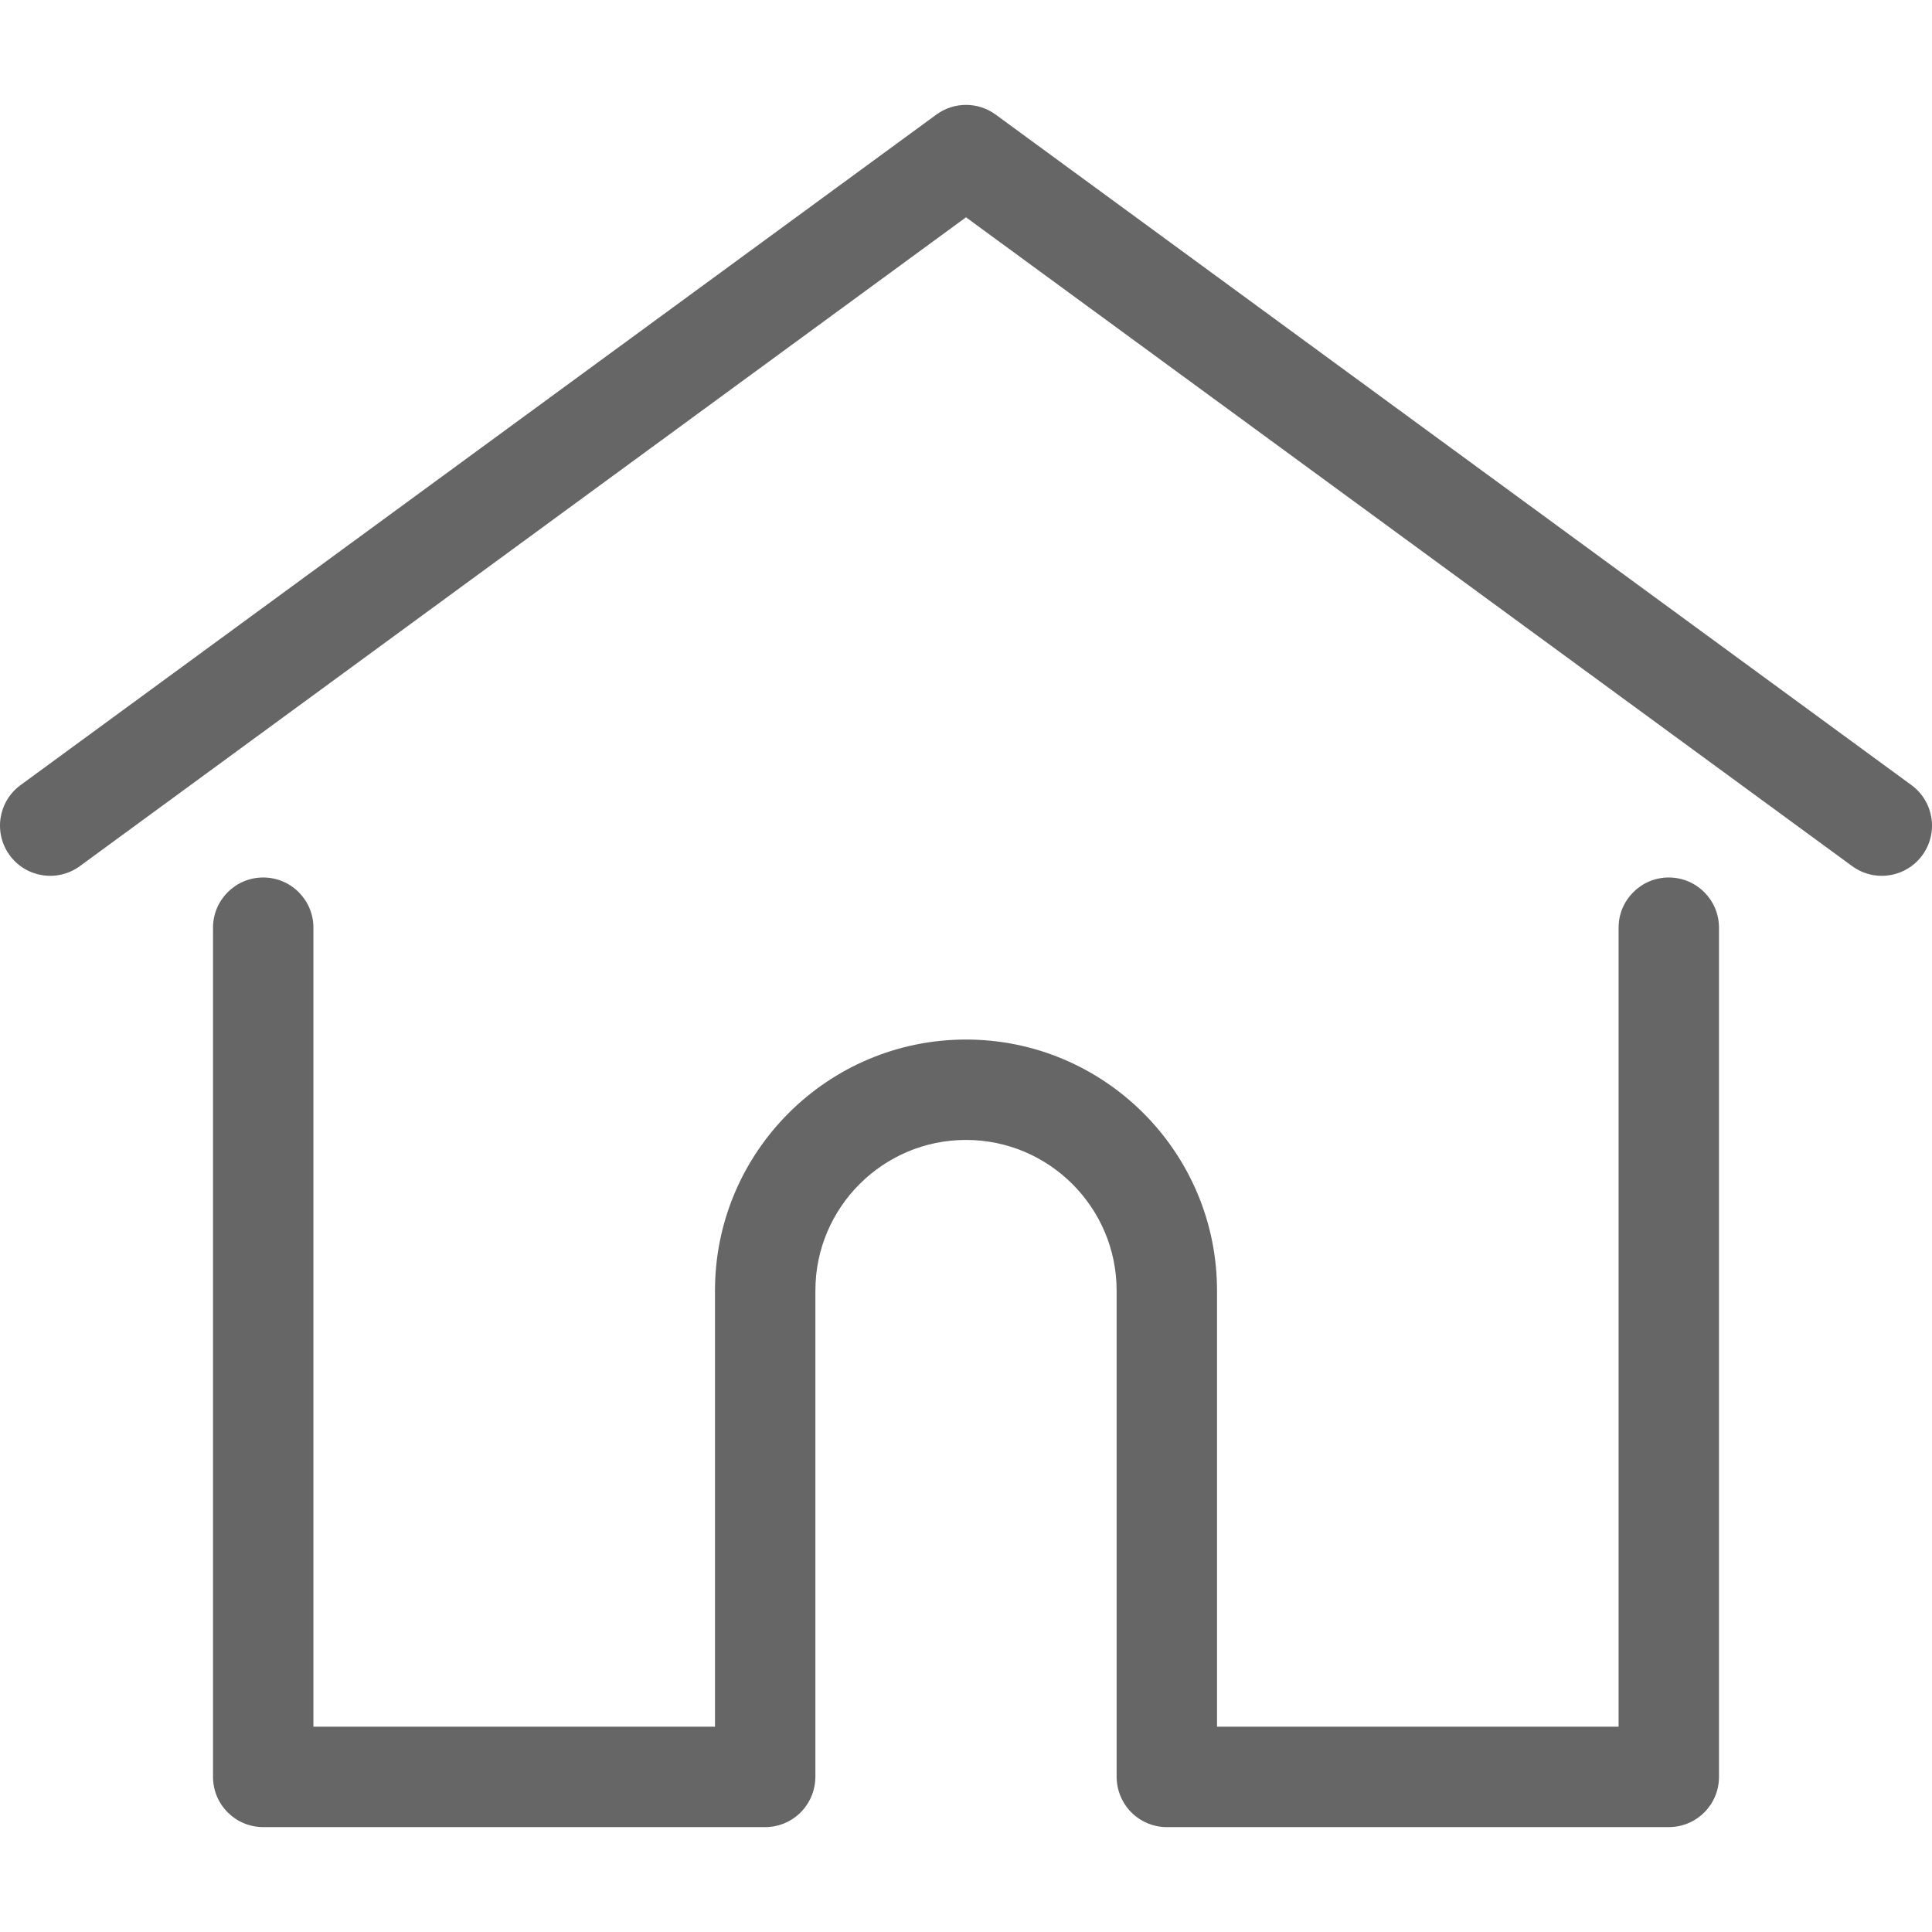
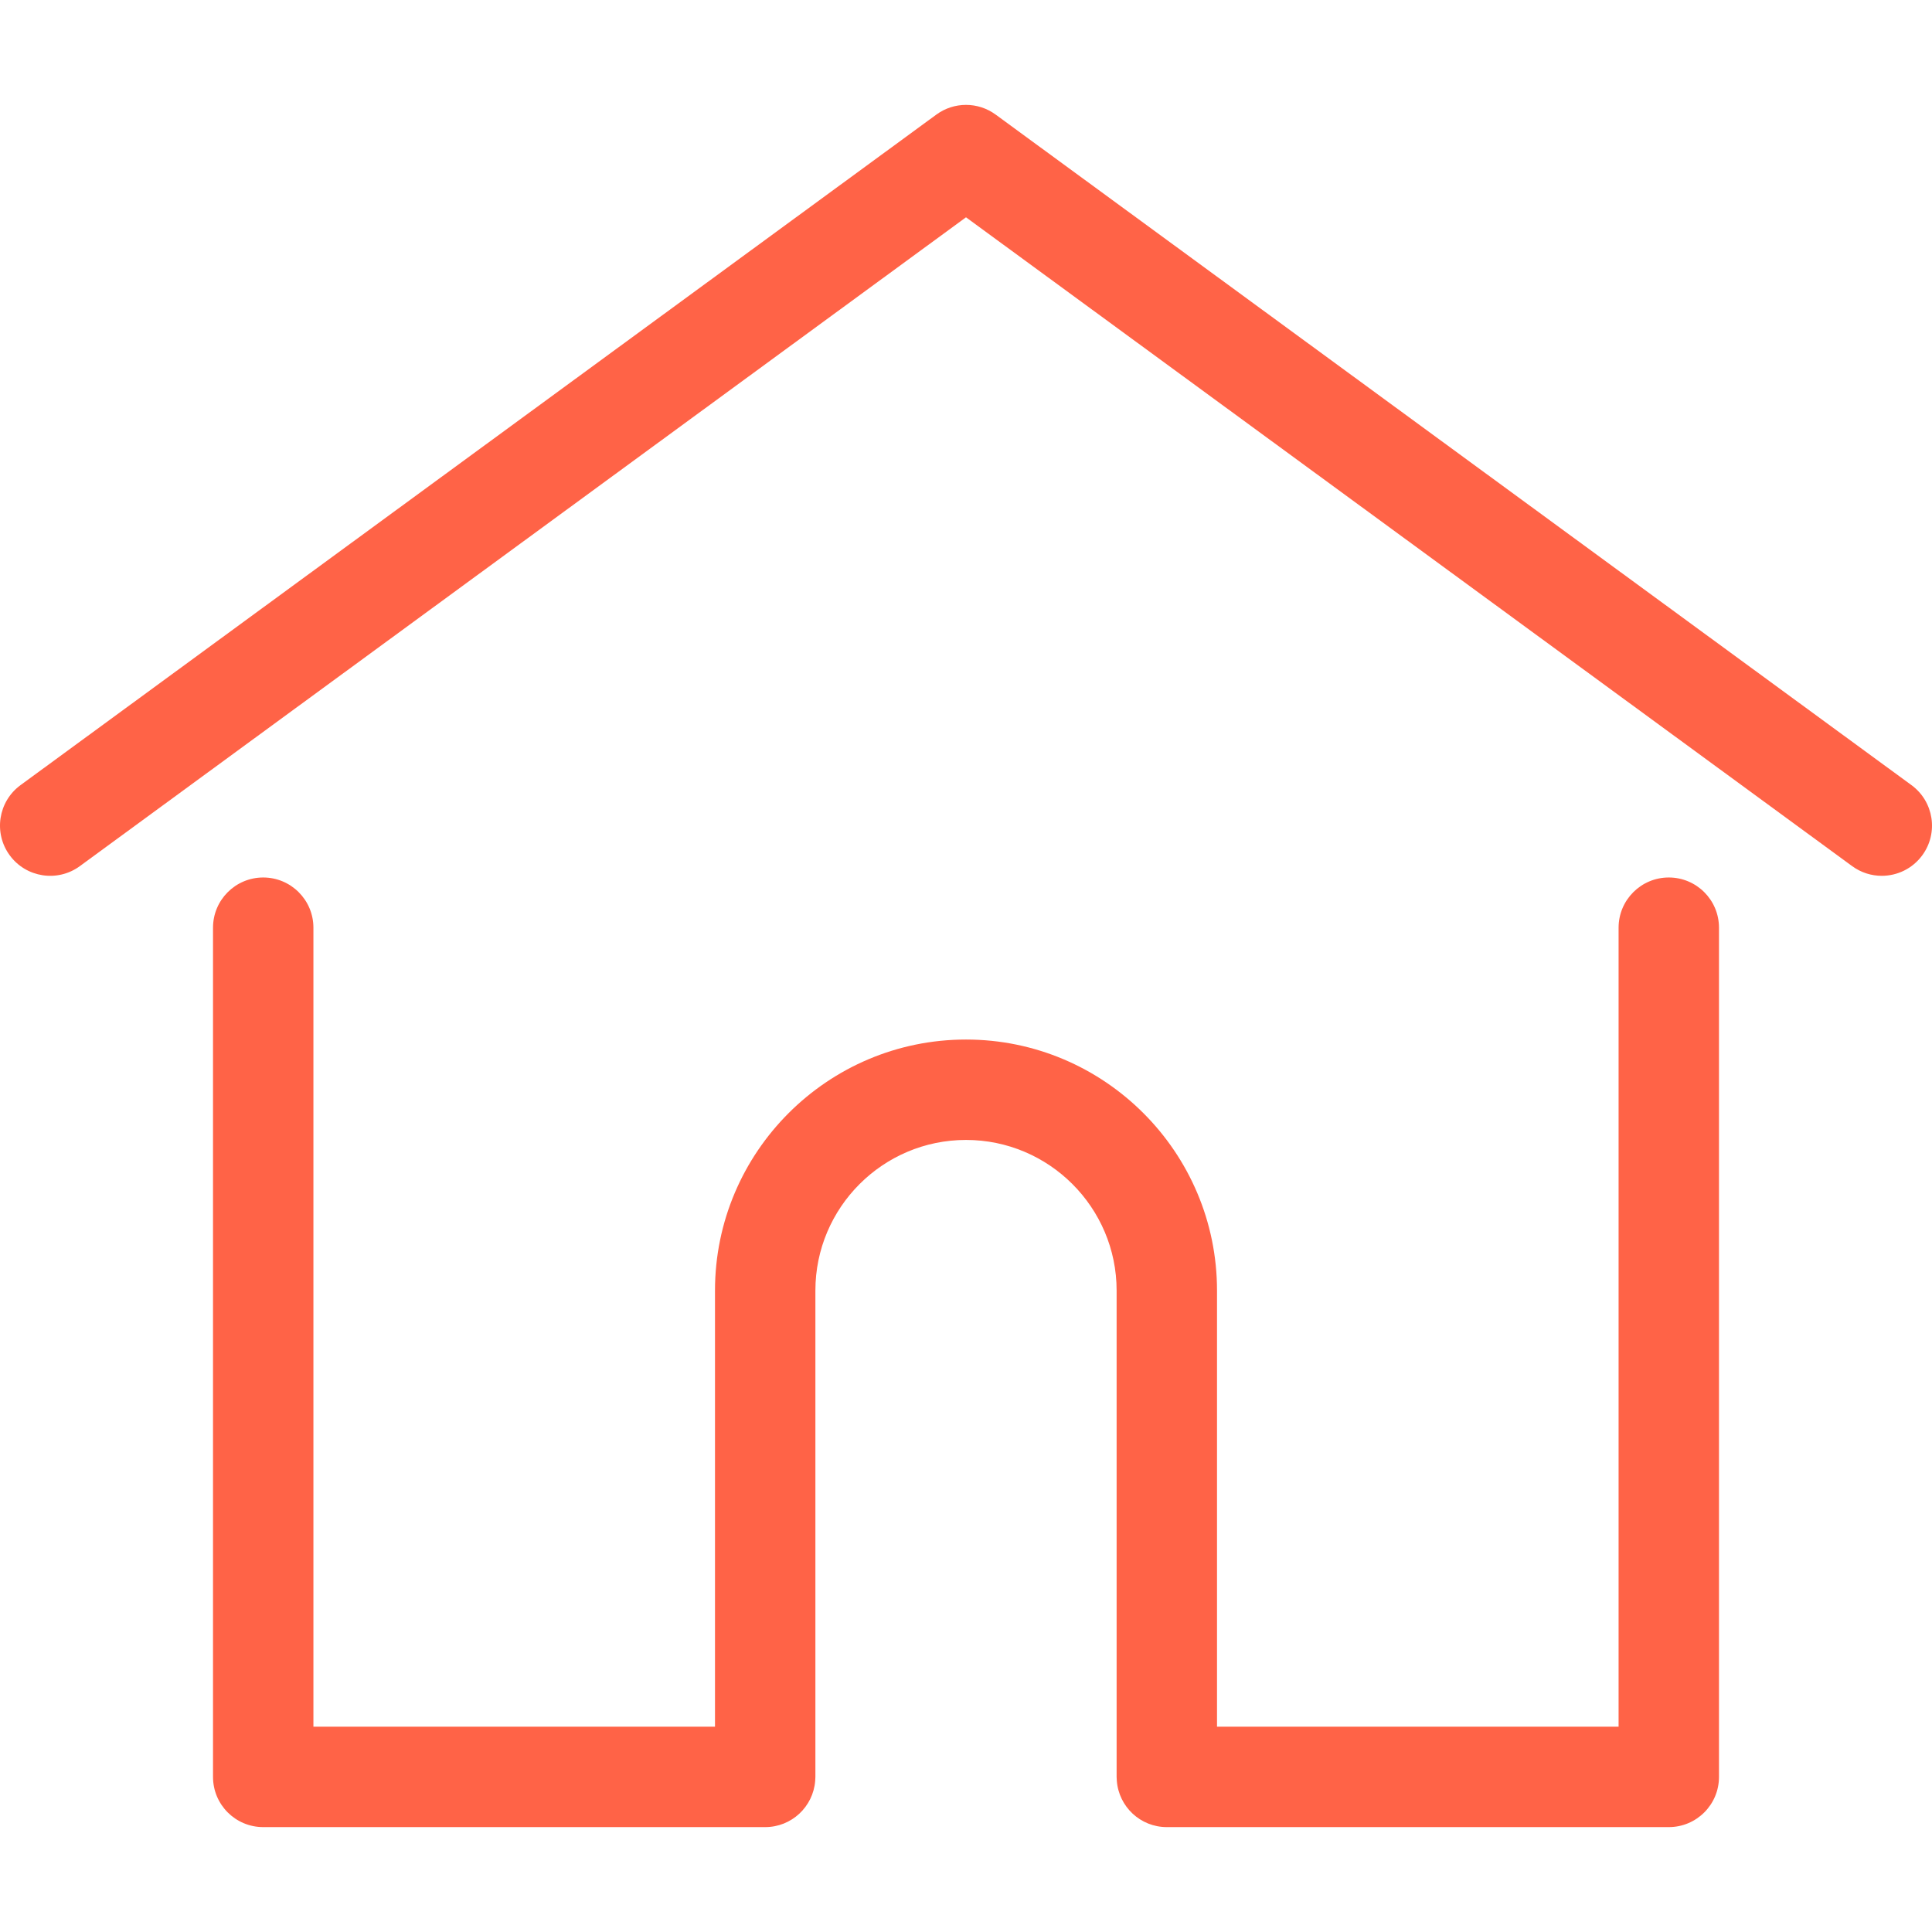
<svg xmlns="http://www.w3.org/2000/svg" version="1.1" id="Layer_1" x="0px" y="0px" viewBox="0 0 512 512" style="enable-background:new 0 0 512 512;" xml:space="preserve" width="512px" height="512px">
  <g>
    <g>
-       <path d="M506.555,208.064L263.859,30.367c-4.68-3.426-11.038-3.426-15.716,0L5.445,208.064    c-5.928,4.341-7.216,12.665-2.875,18.593s12.666,7.214,18.593,2.875L256,57.588l234.837,171.943c2.368,1.735,5.12,2.57,7.848,2.57    c4.096,0,8.138-1.885,10.744-5.445C513.771,220.729,512.483,212.405,506.555,208.064z" fill="#666666" />
+       <path d="M506.555,208.064L263.859,30.367c-4.68-3.426-11.038-3.426-15.716,0L5.445,208.064    c-5.928,4.341-7.216,12.665-2.875,18.593s12.666,7.214,18.593,2.875L256,57.588l234.837,171.943c2.368,1.735,5.12,2.57,7.848,2.57    c4.096,0,8.138-1.885,10.744-5.445C513.771,220.729,512.483,212.405,506.555,208.064z" fill="tomato" />
    </g>
  </g>
  <g>
    <g>
-       <path d="M442.246,232.543c-7.346,0-13.303,5.956-13.303,13.303v211.749H322.521V342.009c0-36.68-29.842-66.52-66.52-66.52    s-66.52,29.842-66.52,66.52v115.587H83.058V245.847c0-7.347-5.957-13.303-13.303-13.303s-13.303,5.956-13.303,13.303v225.053    c0,7.347,5.957,13.303,13.303,13.303h133.029c6.996,0,12.721-5.405,13.251-12.267c0.032-0.311,0.052-0.651,0.052-1.036v-128.89    c0-22.009,17.905-39.914,39.914-39.914s39.914,17.906,39.914,39.914v128.89c0,0.383,0.02,0.717,0.052,1.024    c0.524,6.867,6.251,12.279,13.251,12.279h133.029c7.347,0,13.303-5.956,13.303-13.303V245.847    C455.549,238.499,449.593,232.543,442.246,232.543z" fill="#666666" />
+       <path d="M442.246,232.543c-7.346,0-13.303,5.956-13.303,13.303v211.749H322.521V342.009c0-36.68-29.842-66.52-66.52-66.52    s-66.52,29.842-66.52,66.52v115.587H83.058V245.847c0-7.347-5.957-13.303-13.303-13.303s-13.303,5.956-13.303,13.303v225.053    c0,7.347,5.957,13.303,13.303,13.303h133.029c6.996,0,12.721-5.405,13.251-12.267c0.032-0.311,0.052-0.651,0.052-1.036v-128.89    c0-22.009,17.905-39.914,39.914-39.914s39.914,17.906,39.914,39.914v128.89c0,0.383,0.02,0.717,0.052,1.024    c0.524,6.867,6.251,12.279,13.251,12.279h133.029c7.347,0,13.303-5.956,13.303-13.303V245.847    C455.549,238.499,449.593,232.543,442.246,232.543z" fill="tomato" />
    </g>
  </g>
  <g>
</g>
  <g>
</g>
  <g>
</g>
  <g>
</g>
  <g>
</g>
  <g>
</g>
  <g>
</g>
  <g>
</g>
  <g>
</g>
  <g>
</g>
  <g>
</g>
  <g>
</g>
  <g>
</g>
  <g>
</g>
  <g>
</g>
</svg>
